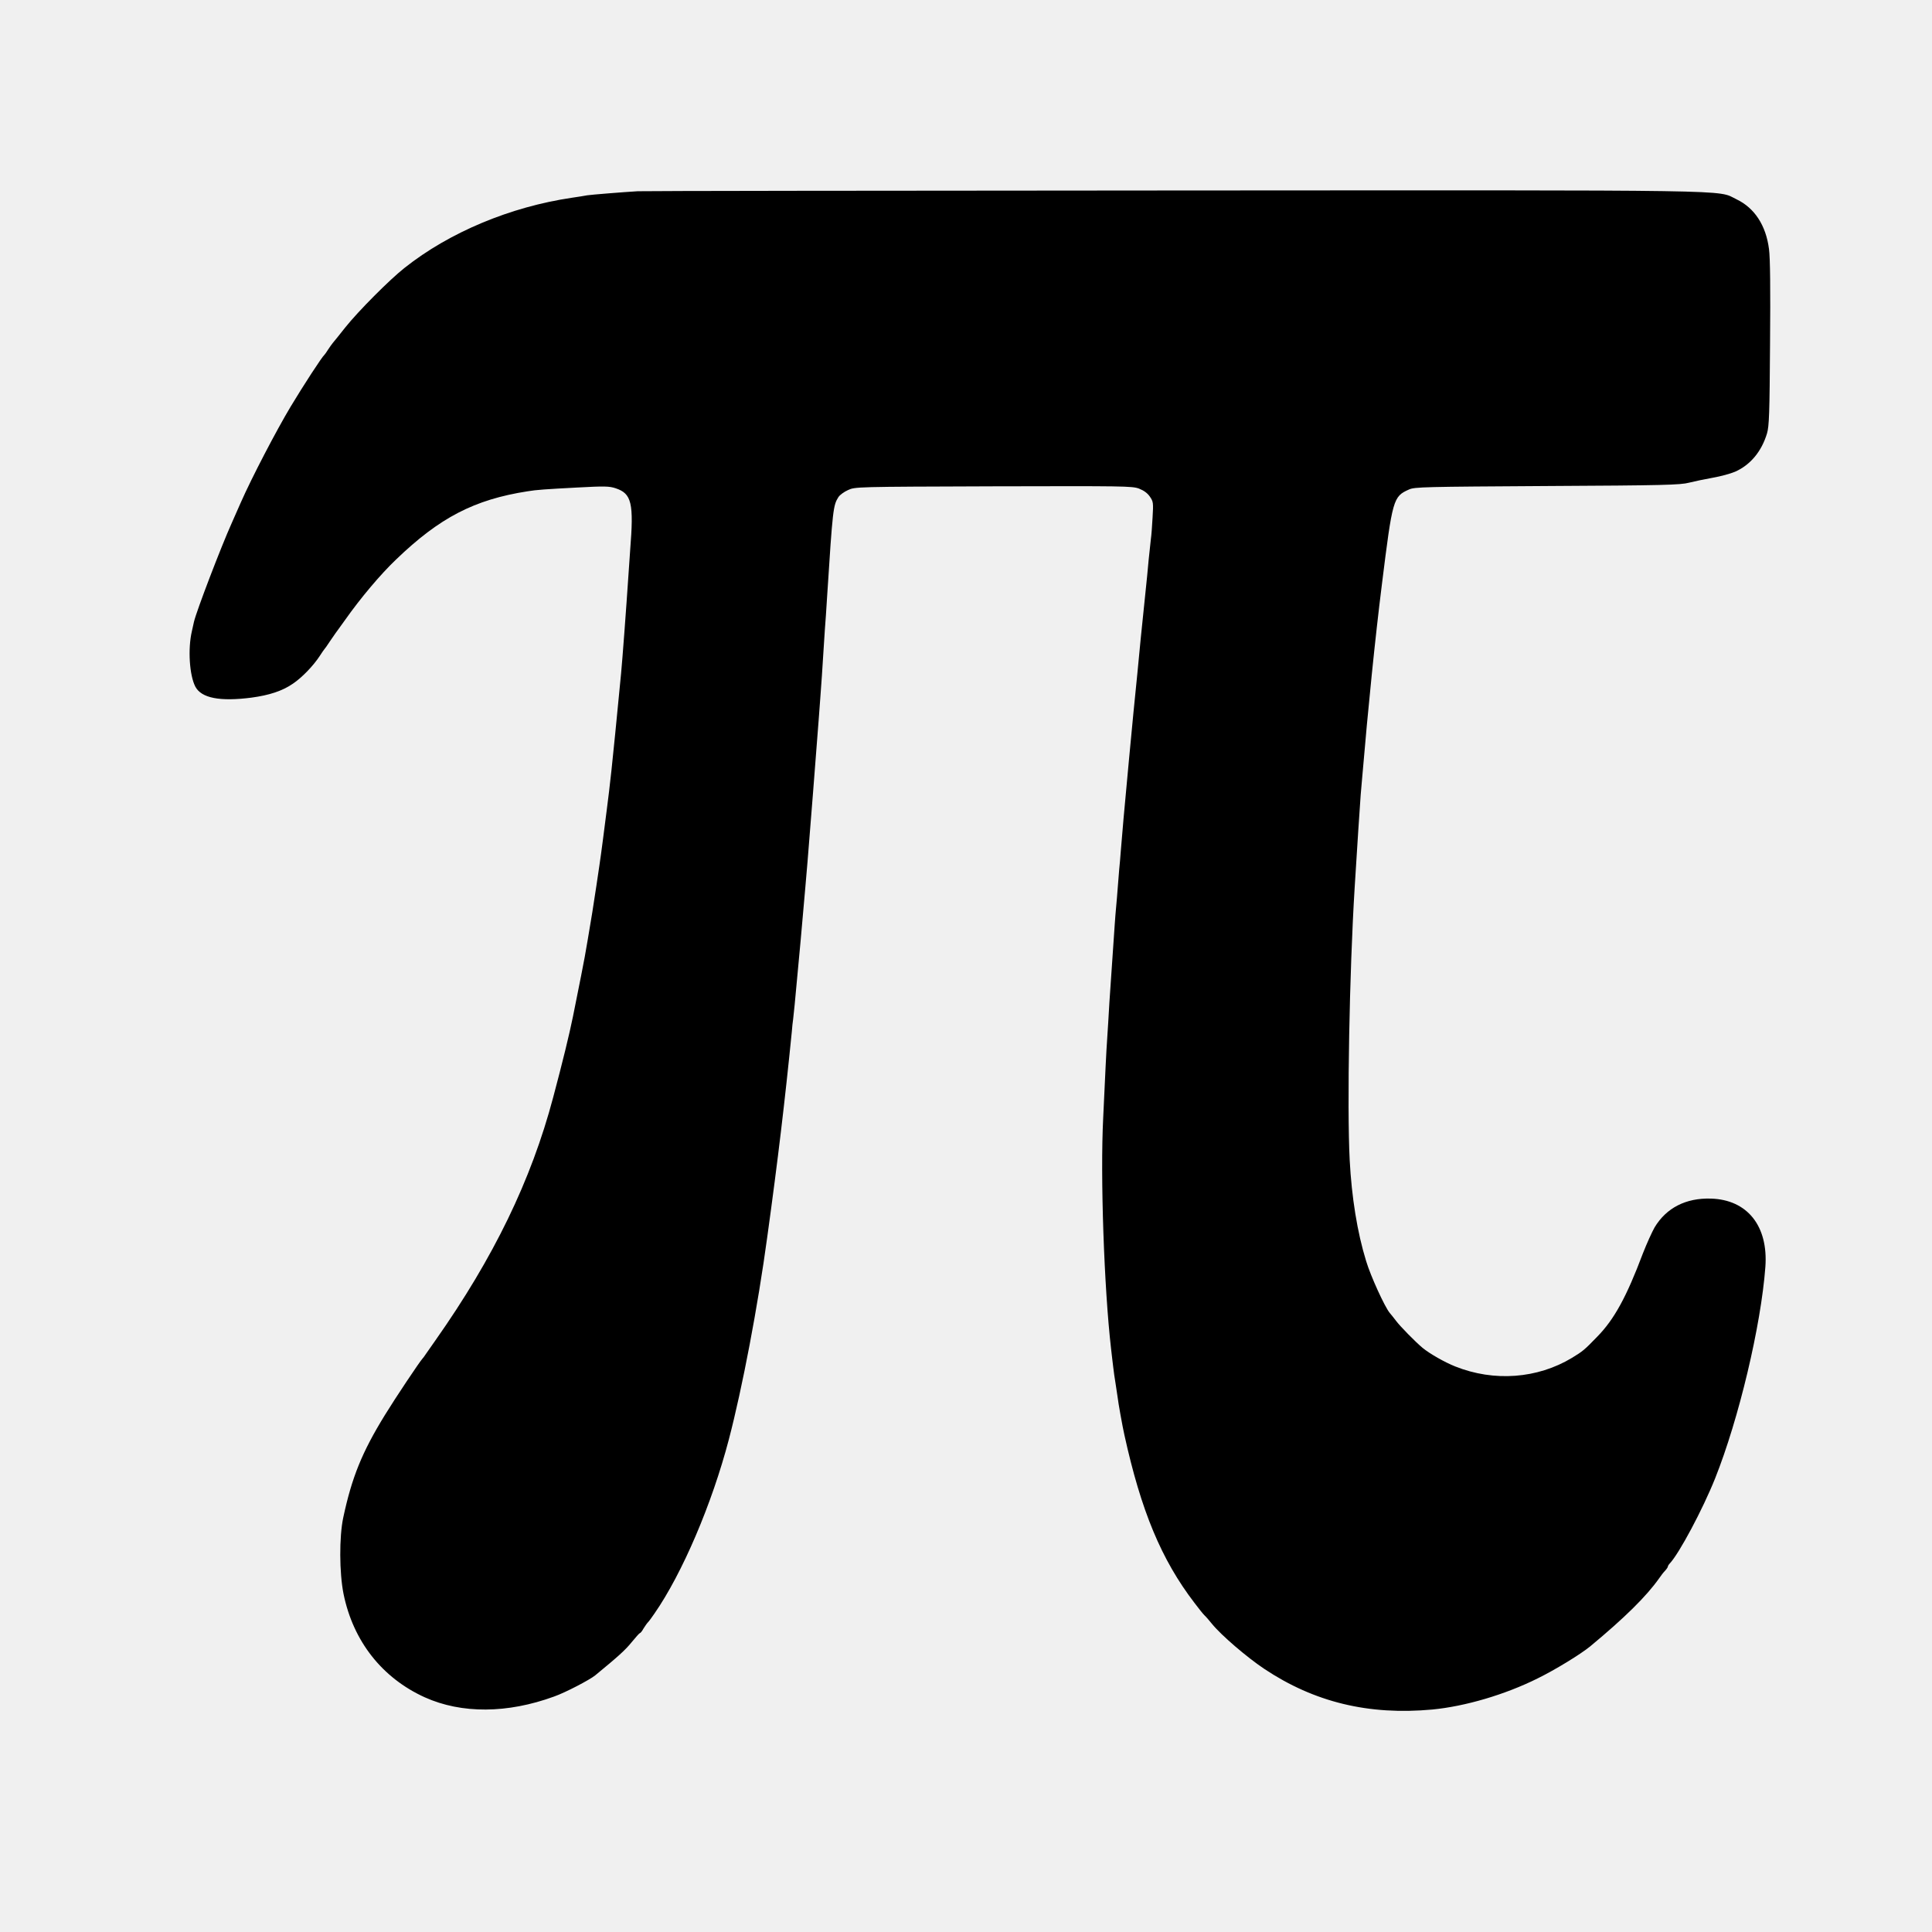
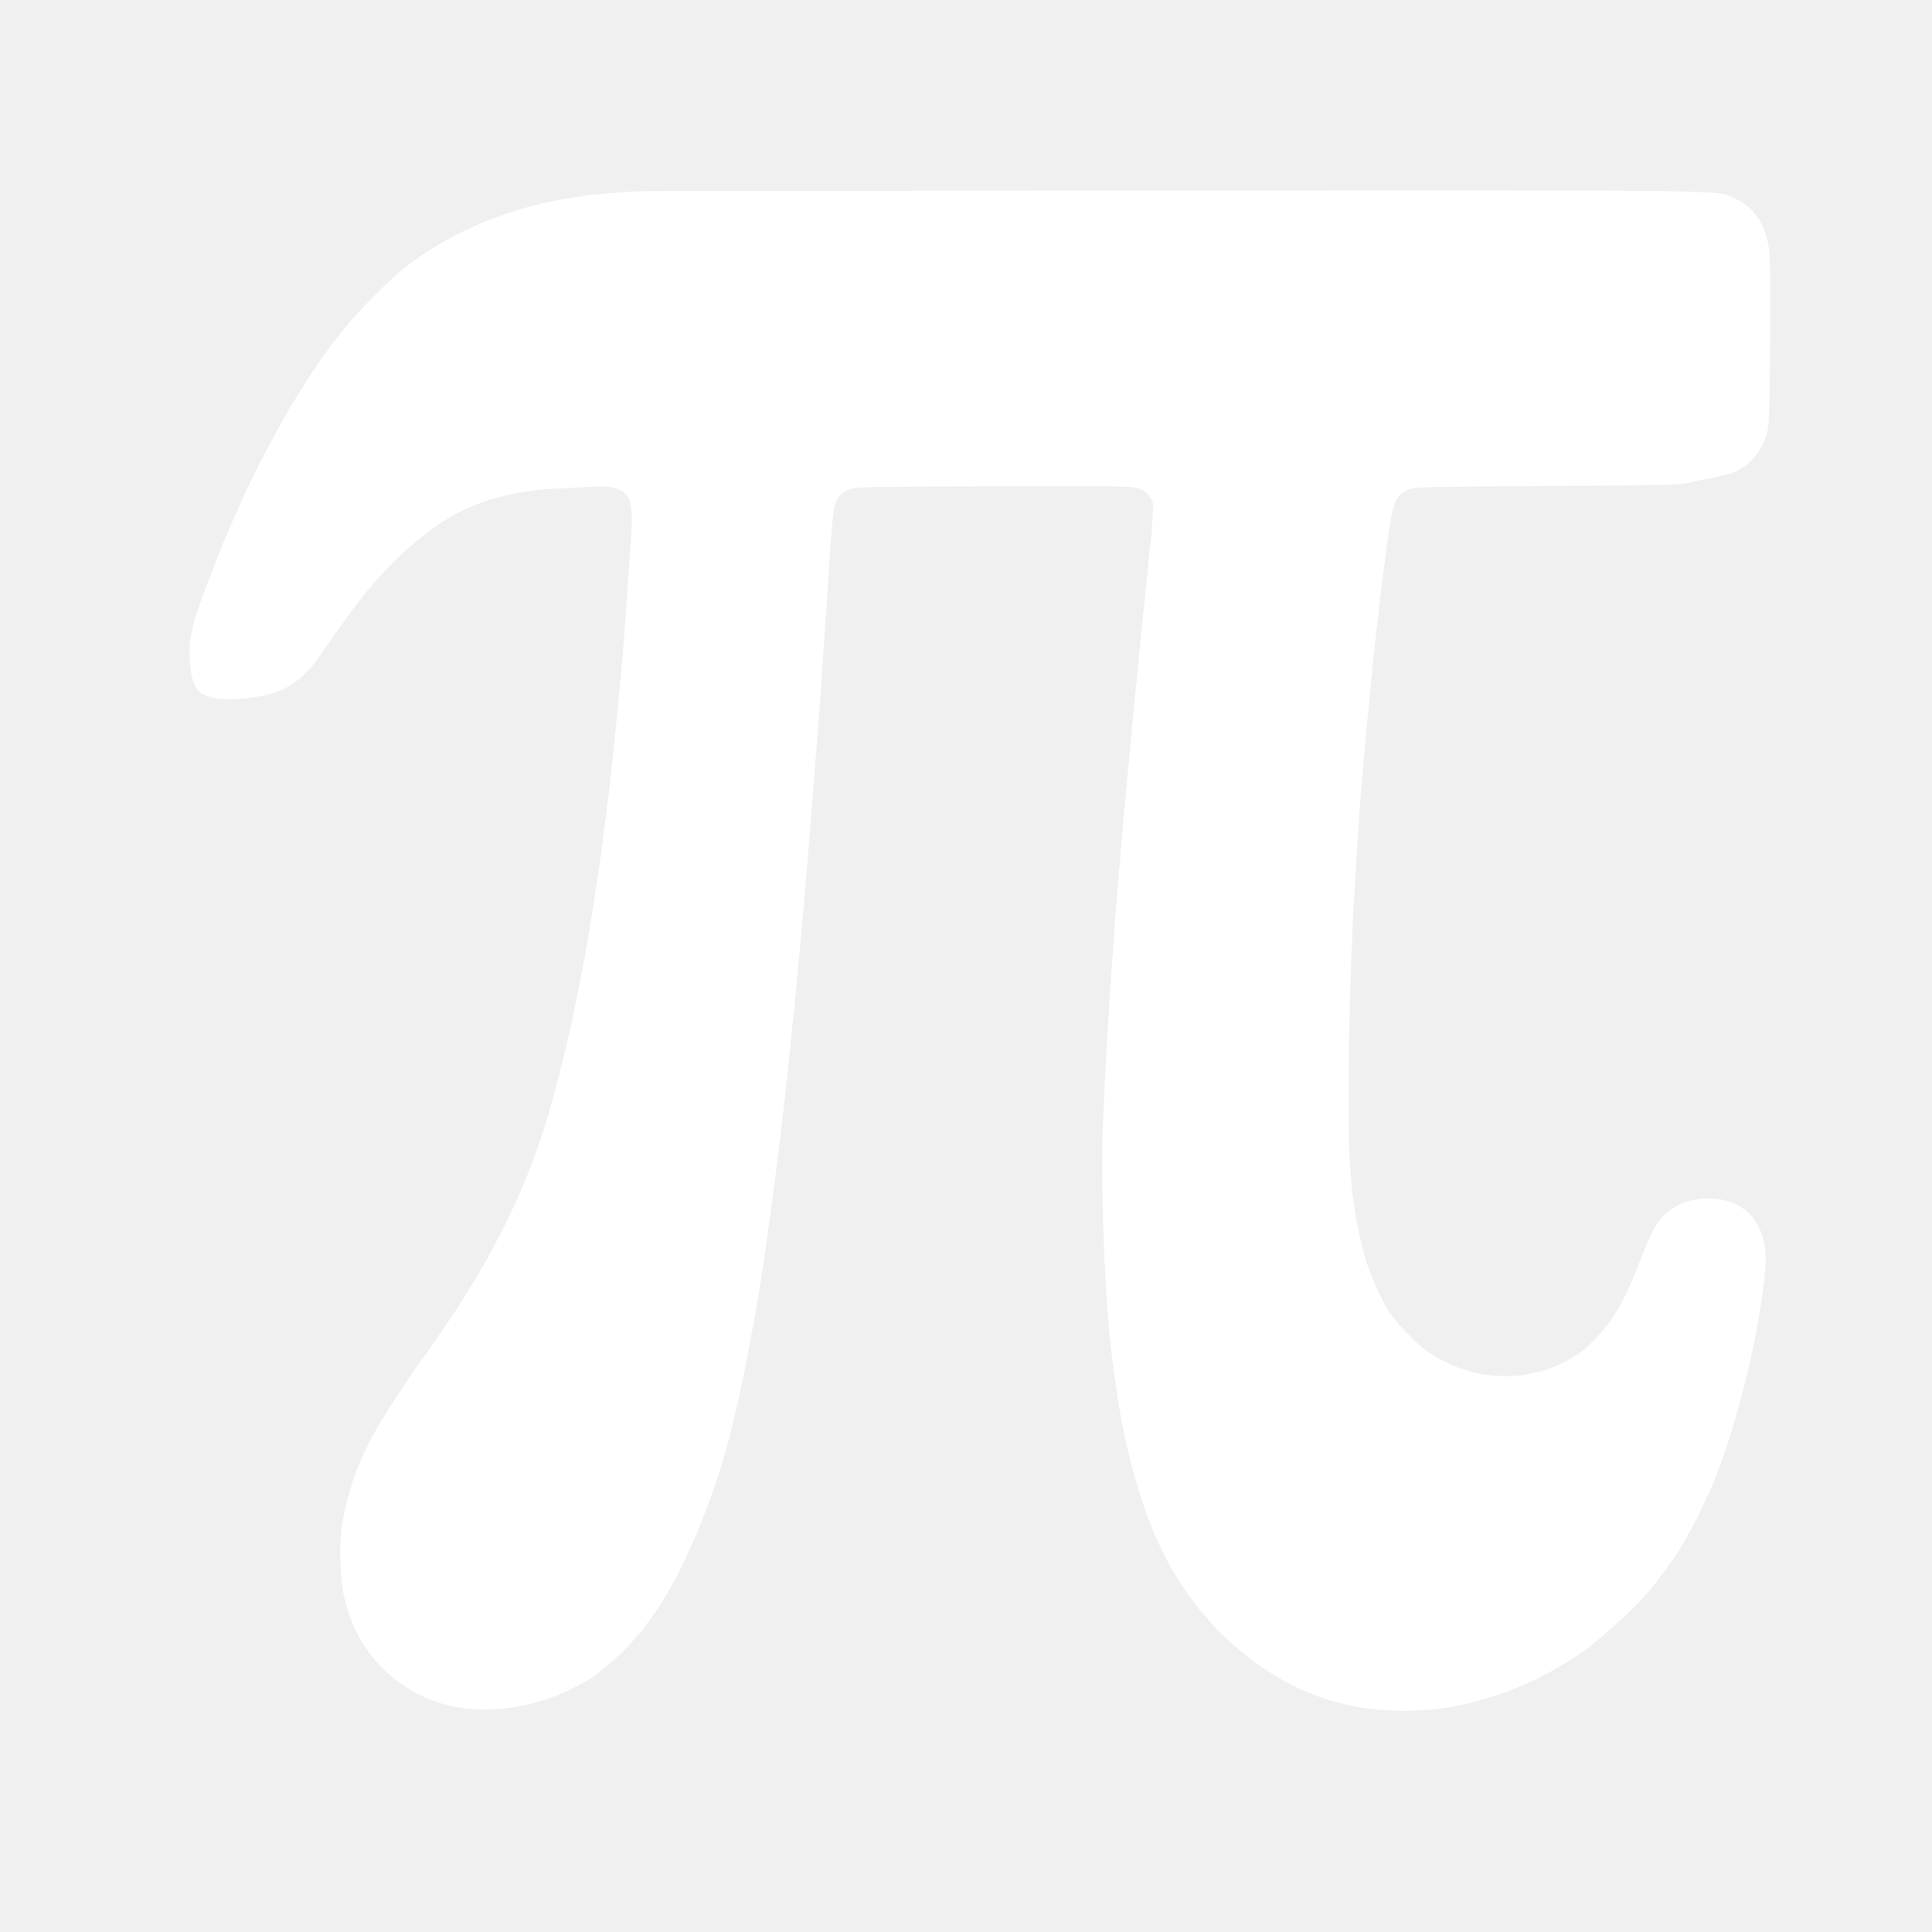
<svg xmlns="http://www.w3.org/2000/svg" version="1.0" width="1280pt" height="1280pt" viewBox="0 0 1280 1280" preserveAspectRatio="xMidYMid meet">
-   <g transform="translate(0,1280) scale(0.1,-0.1)" fill="#000000" stroke="none">
+   <g transform="translate(0,1280) scale(0.1,-0.1)" fill="#fff" stroke="none">
    <path d="M4225 11533 c-100 -6 -311 -23 -335 -27 -14 -3 -59 -10 -100 -16 -408 -60 -813 -229 -1110 -465 -98 -77 -307 -287 -393 -395 -37 -47 -74 -93 -82 -102 -7 -9 -22 -29 -32 -45 -9 -15 -20 -30 -23 -33 -16 -13 -139 -202 -225 -345 -94 -157 -256 -467 -330 -635 -21 -47 -48 -108 -60 -136 -71 -158 -234 -584 -250 -654 -2 -8 -8 -37 -14 -63 -27 -117 -16 -290 23 -366 40 -76 162 -100 372 -73 118 16 204 44 274 92 61 41 136 119 179 185 14 22 28 42 31 45 3 3 19 25 35 50 17 25 34 50 38 55 4 6 34 46 65 90 101 143 233 300 336 398 289 278 518 397 871 452 58 10 122 14 328 25 184 10 214 9 256 -5 106 -35 121 -98 96 -410 -3 -38 -7 -104 -10 -145 -17 -256 -42 -587 -50 -670 -20 -206 -26 -262 -39 -400 -19 -190 -34 -332 -41 -385 -3 -22 -10 -76 -15 -120 -6 -44 -17 -132 -25 -195 -8 -63 -19 -142 -24 -175 -5 -33 -14 -94 -20 -135 -15 -102 -38 -247 -57 -355 -9 -49 -18 -101 -20 -115 -5 -26 -42 -220 -50 -255 -8 -40 -24 -120 -28 -140 -24 -118 -69 -303 -131 -535 -146 -551 -395 -1063 -780 -1610 -25 -36 -53 -76 -63 -90 -9 -14 -19 -27 -22 -30 -17 -17 -182 -264 -250 -375 -152 -247 -219 -413 -276 -680 -27 -127 -26 -365 2 -505 64 -314 256 -557 538 -685 244 -110 548 -108 857 5 74 26 235 110 272 140 152 125 200 168 241 219 27 33 52 61 55 61 4 0 15 13 24 30 10 16 23 35 30 42 7 7 26 33 43 58 184 265 381 726 493 1154 89 340 192 880 255 1346 70 507 116 894 162 1355 2 28 6 66 9 85 5 43 11 101 30 310 8 91 17 188 20 215 5 52 21 236 30 340 3 33 10 112 15 175 9 106 63 792 75 955 3 39 7 99 10 135 7 94 14 192 20 295 3 50 8 119 10 155 3 36 10 135 15 220 37 580 40 602 75 657 9 14 38 35 63 46 47 22 49 22 963 25 862 2 919 2 965 -15 33 -13 56 -30 72 -53 23 -33 24 -41 18 -140 -3 -58 -8 -121 -11 -140 -2 -19 -9 -82 -15 -140 -5 -58 -14 -150 -20 -205 -24 -227 -44 -430 -55 -550 -3 -27 -7 -72 -10 -100 -14 -139 -14 -137 -45 -465 -30 -318 -48 -523 -55 -615 -2 -33 -7 -85 -10 -115 -2 -30 -7 -86 -10 -125 -3 -38 -7 -92 -10 -120 -3 -27 -7 -84 -10 -125 -20 -286 -26 -373 -35 -512 -5 -86 -11 -190 -14 -230 -3 -40 -8 -127 -11 -193 -3 -66 -10 -219 -16 -340 -20 -390 6 -1130 52 -1530 6 -49 12 -107 15 -127 2 -21 9 -68 15 -105 6 -38 12 -79 14 -93 3 -31 32 -192 44 -245 111 -505 245 -828 465 -1115 27 -36 56 -72 65 -81 9 -8 32 -34 51 -58 61 -75 230 -220 345 -297 333 -222 693 -309 1115 -270 217 21 480 98 697 206 120 59 284 160 348 212 229 190 372 331 457 451 12 18 30 41 40 51 10 11 18 23 18 27 0 4 6 14 13 21 62 66 217 356 300 563 157 394 304 1011 333 1401 20 271 -119 446 -361 453 -165 5 -295 -61 -373 -191 -17 -30 -52 -107 -77 -171 -109 -290 -191 -439 -303 -553 -85 -88 -95 -96 -167 -140 -229 -138 -516 -160 -774 -57 -70 28 -167 83 -216 123 -47 39 -148 142 -175 178 -14 18 -33 43 -43 54 -33 40 -126 243 -156 343 -59 191 -96 423 -109 670 -18 350 -2 1241 33 1805 15 249 36 562 40 615 3 33 7 85 10 115 39 461 86 924 130 1275 71 571 75 585 180 632 37 17 101 18 915 23 771 4 883 7 940 22 36 9 107 24 158 33 52 9 118 27 148 40 101 45 175 134 211 254 14 49 17 128 20 596 3 360 1 568 -7 625 -20 157 -96 273 -216 330 -132 64 90 60 -3744 58 -1917 -1 -3507 -3 -3535 -5z" />
  </g>
</svg>
